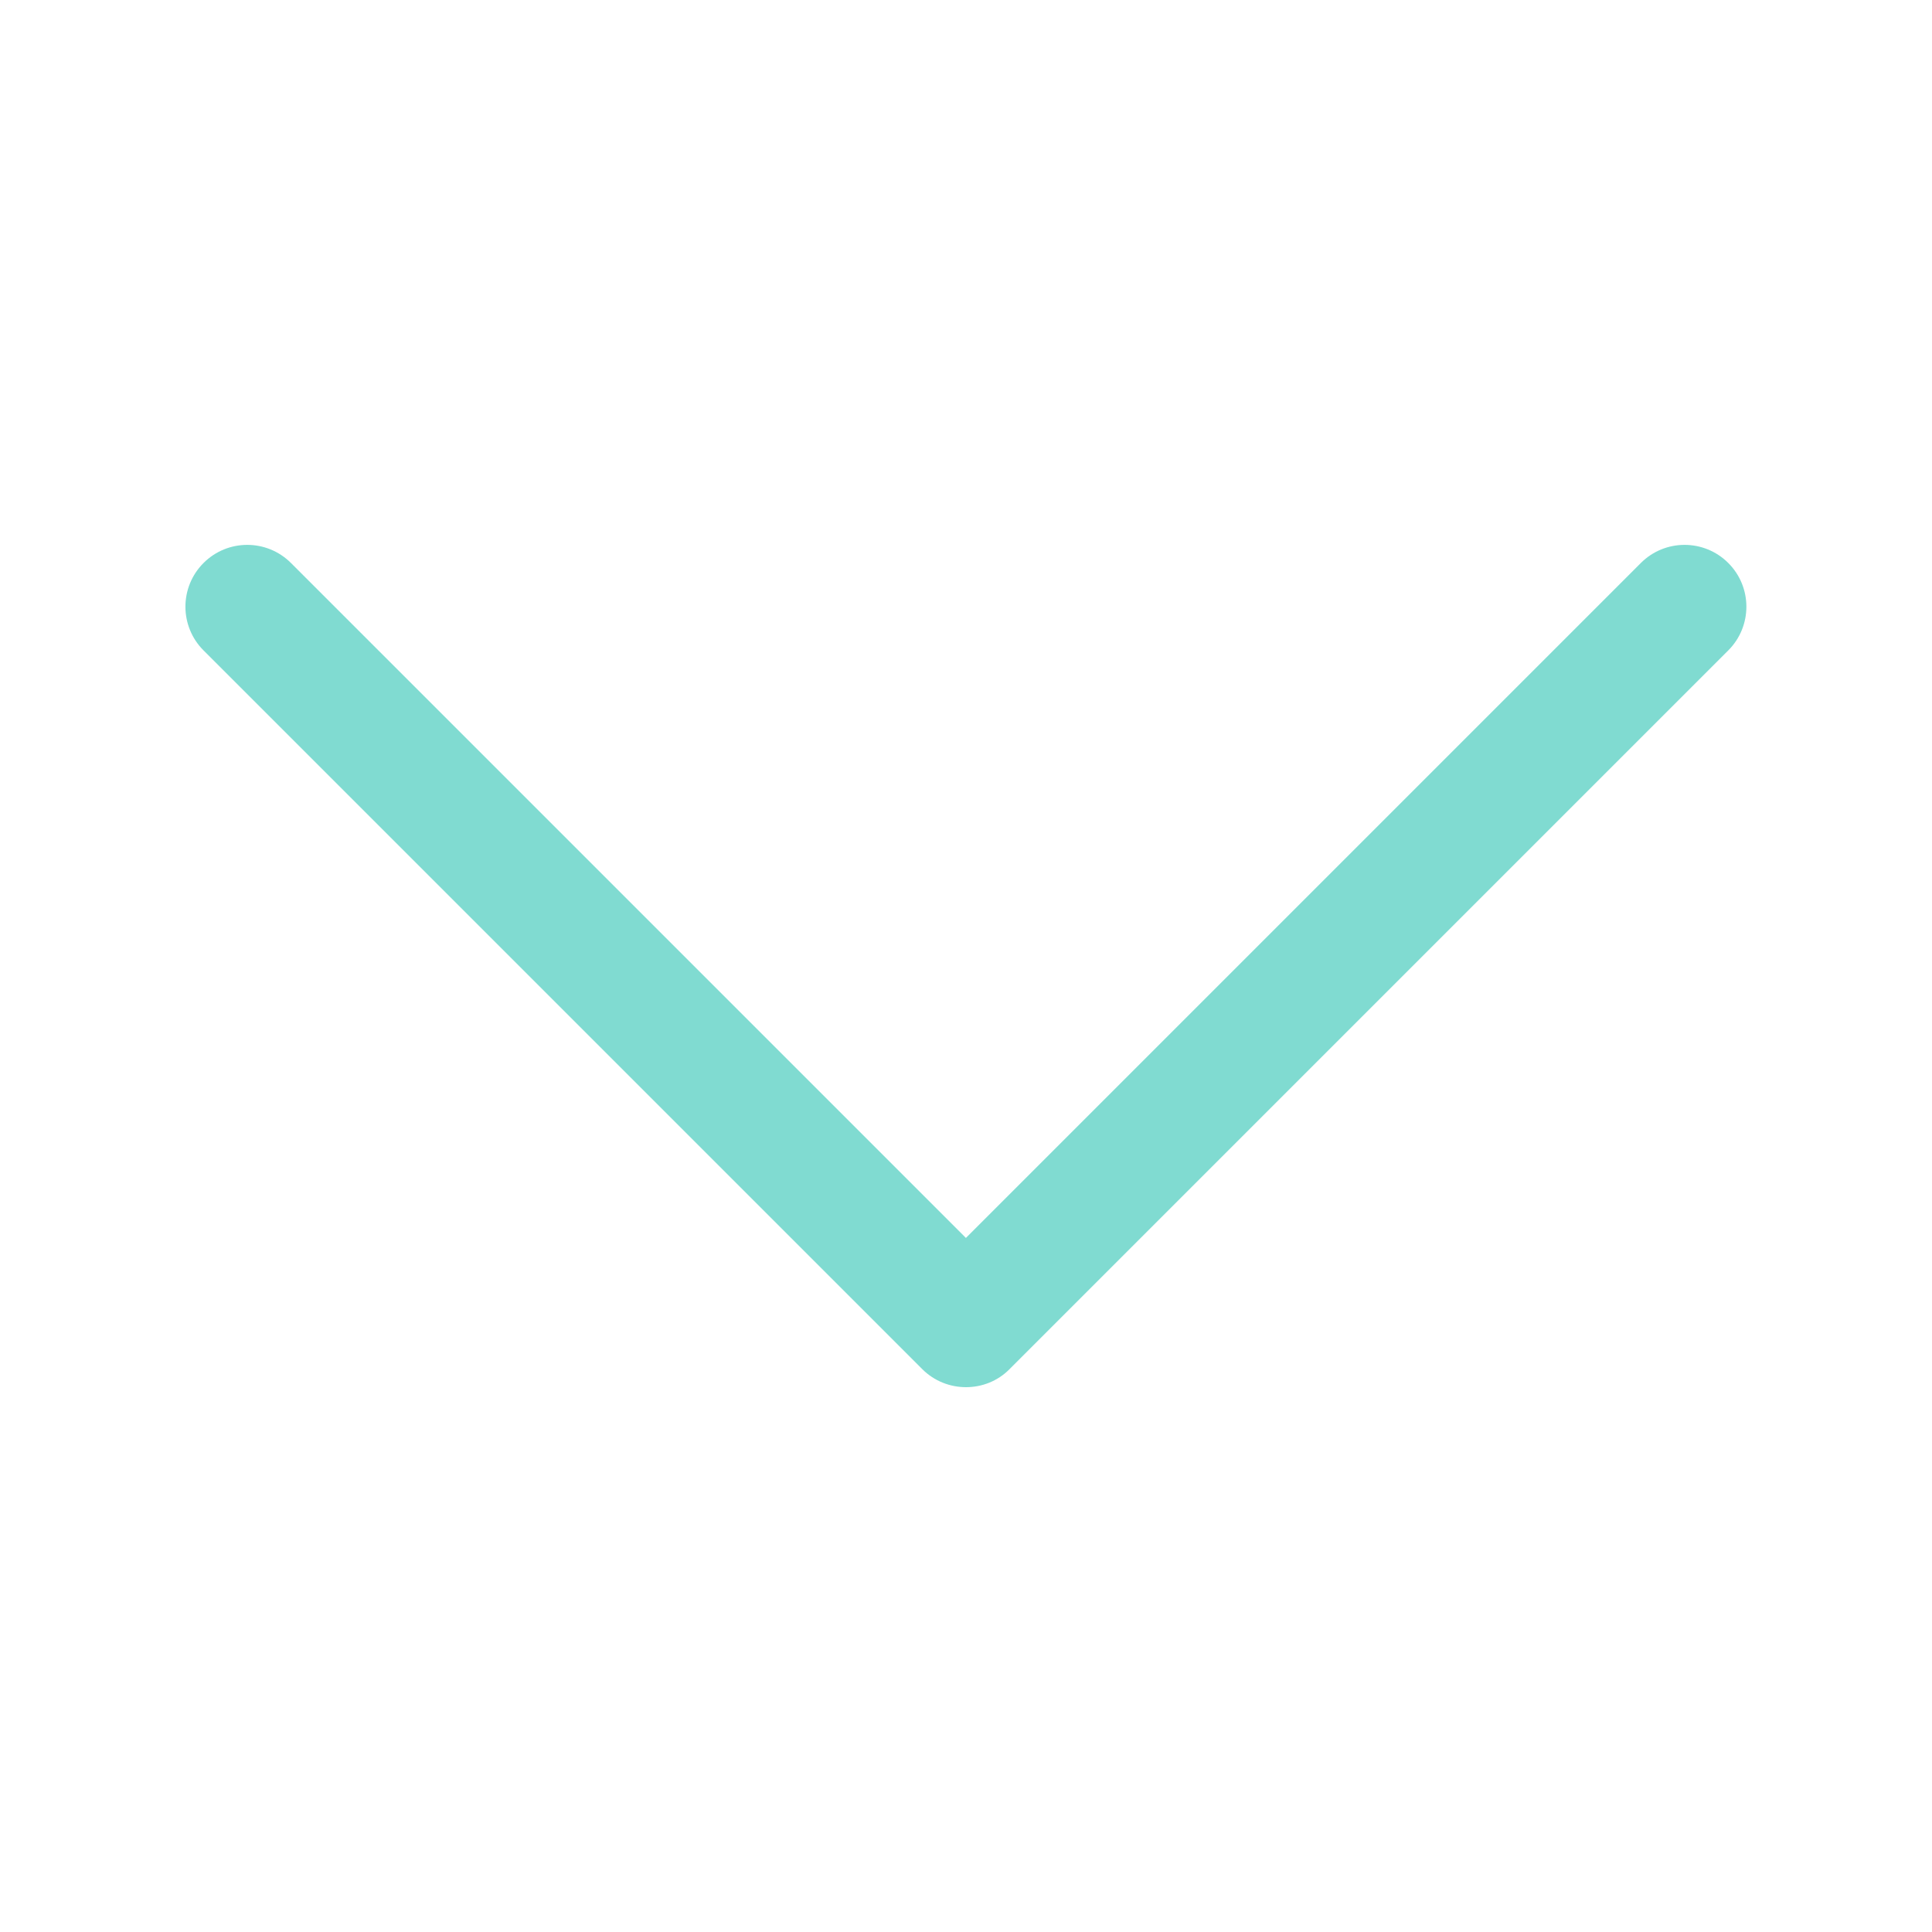
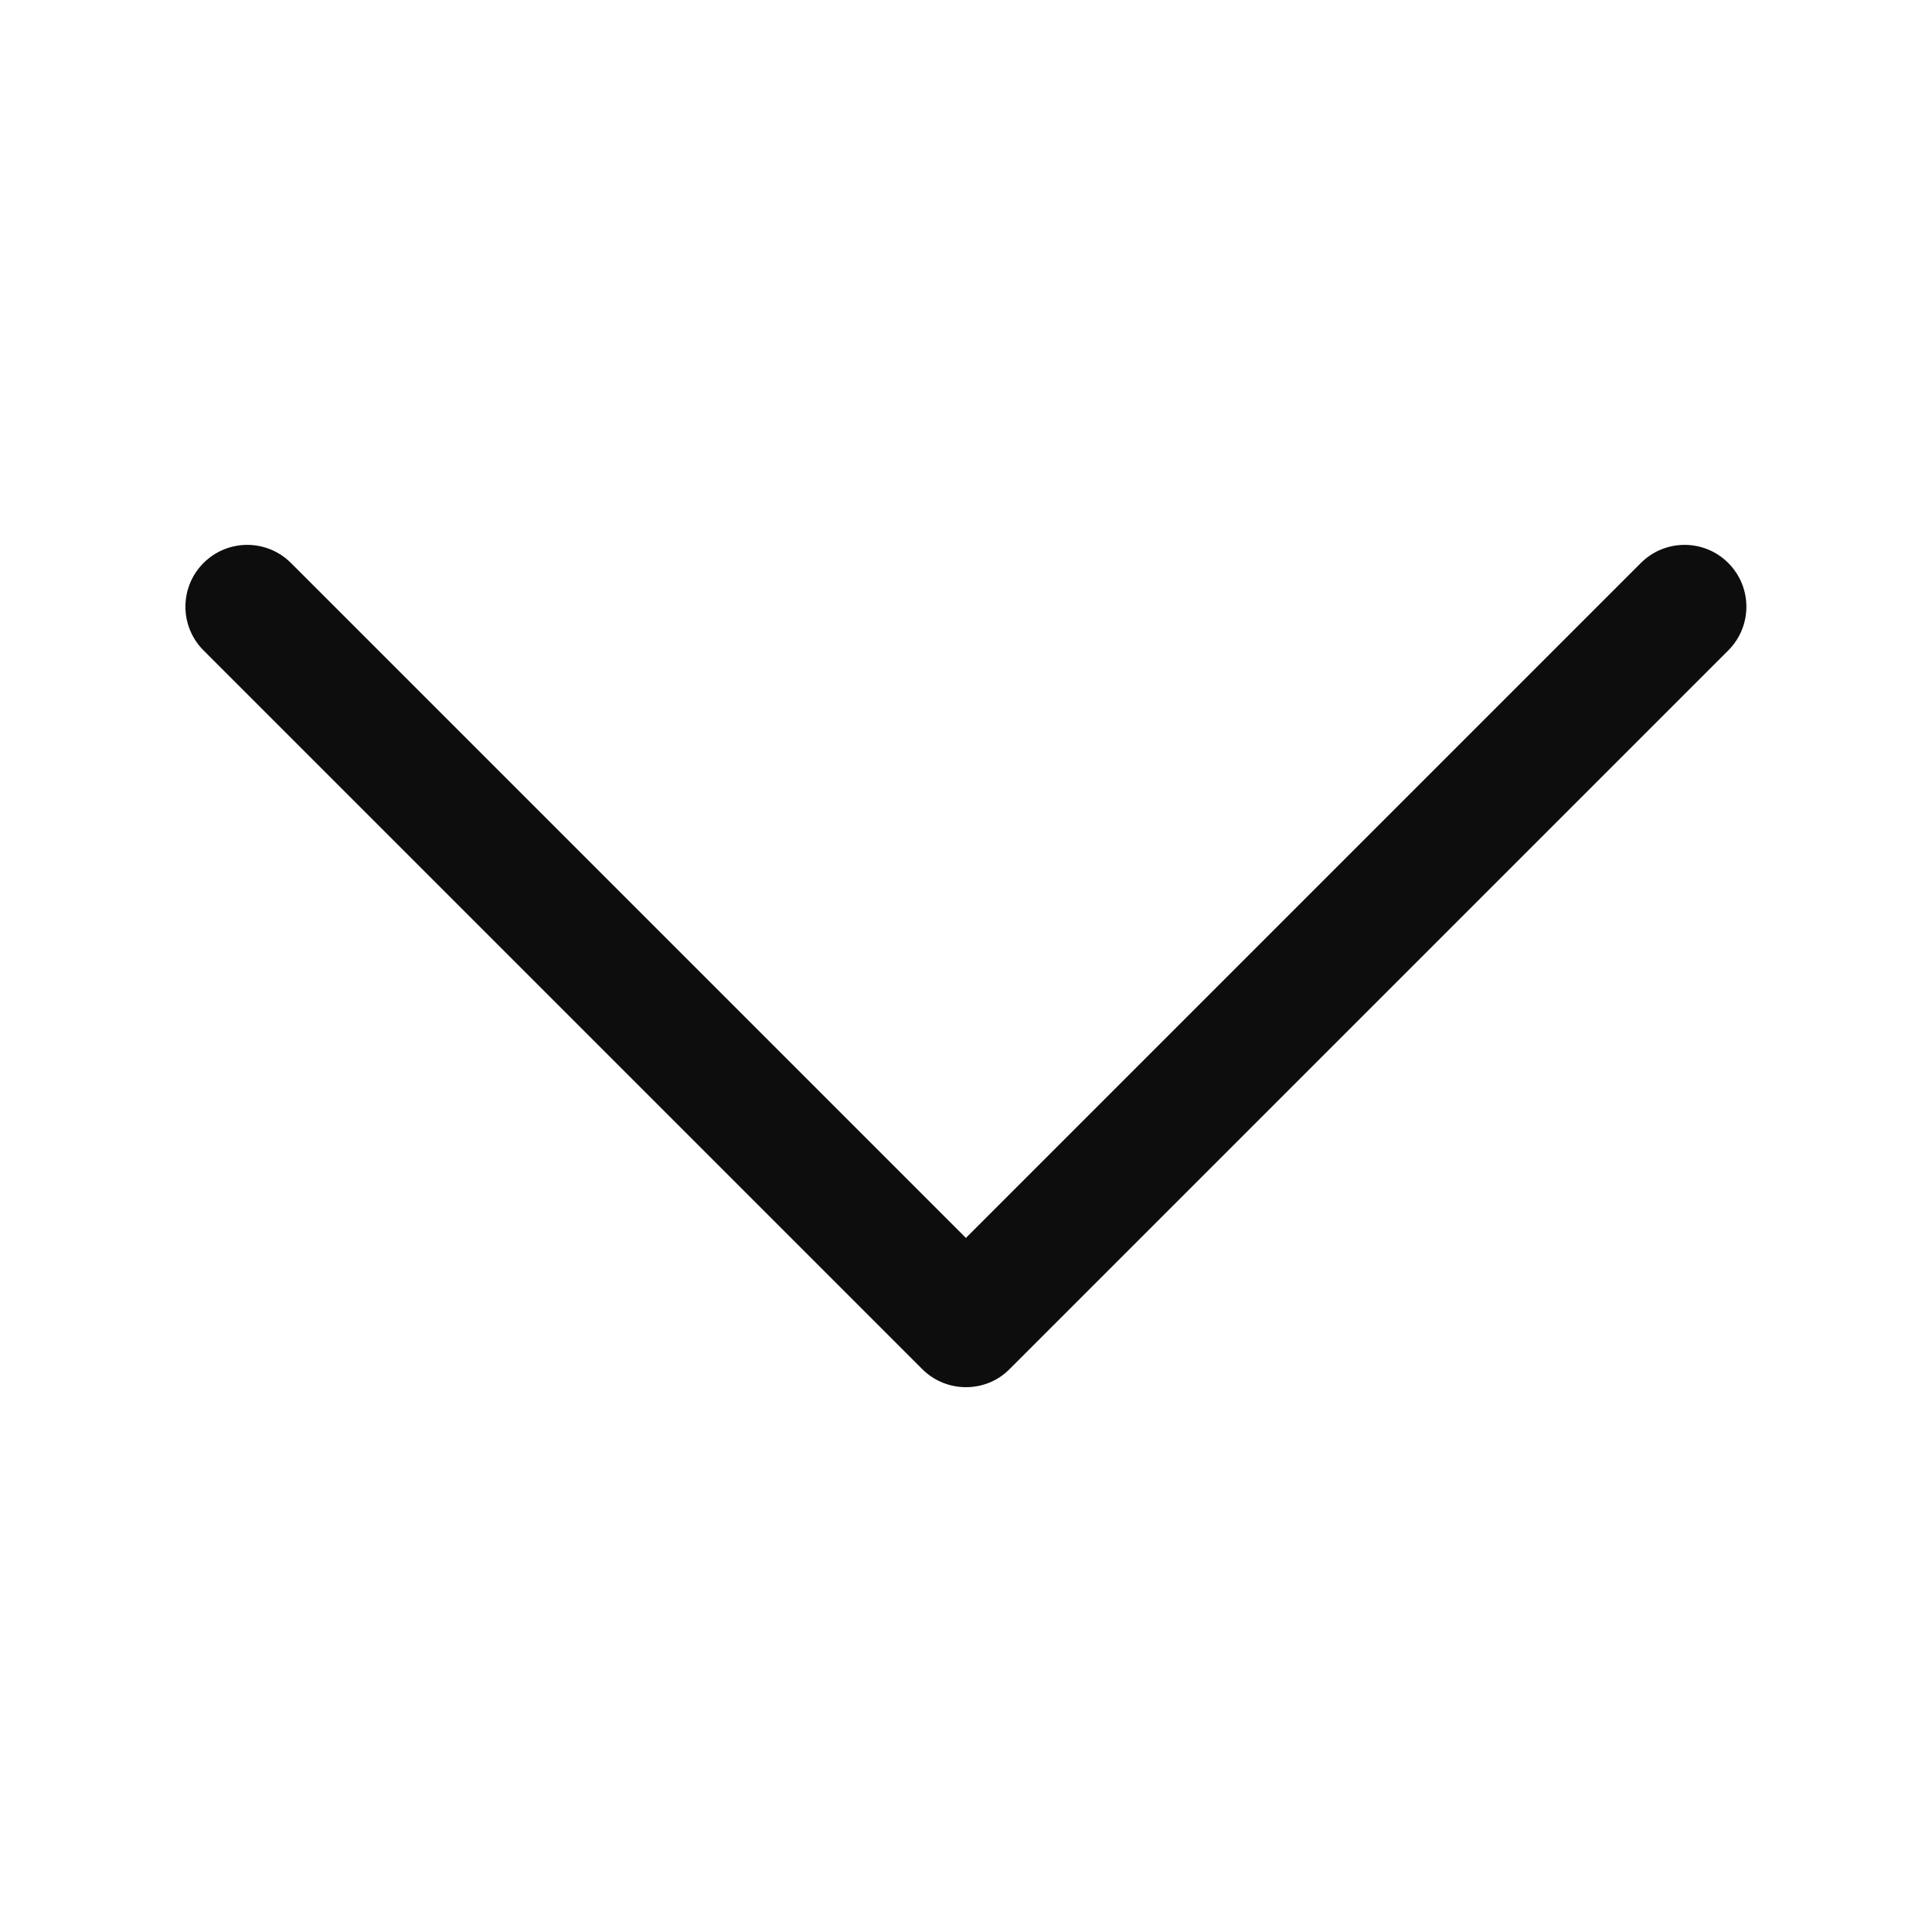
<svg xmlns="http://www.w3.org/2000/svg" version="1.1" width="512px" height="512px" x="0" y="0" viewBox="0 0 2000 2000" style="enable-background:new 0 0 512 512" xml:space="preserve" class="">
  <g>
    <g>
      <g>
-         <path d="m1000 1436c-16.4 0-32.8-6.2-45.3-18.7l-744-744c-25-25-25-65.5 0-90.5s65.5-25 90.5 0l698.7 698.7 698.7-698.7c25-25 65.5-25 90.5 0s25 65.5 0 90.5l-744 744c-12.3 12.5-28.7 18.7-45.1 18.7z" fill="#80dbd1" data-original="#000000" class="" />
+         <path d="m1000 1436c-16.4 0-32.8-6.2-45.3-18.7l-744-744c-25-25-25-65.5 0-90.5s65.5-25 90.5 0l698.7 698.7 698.7-698.7c25-25 65.5-25 90.5 0s25 65.5 0 90.5l-744 744c-12.3 12.5-28.7 18.7-45.1 18.7z" fill="#0D0D0D" data-original="#000000" class="" />
      </g>
    </g>
  </g>
</svg>
